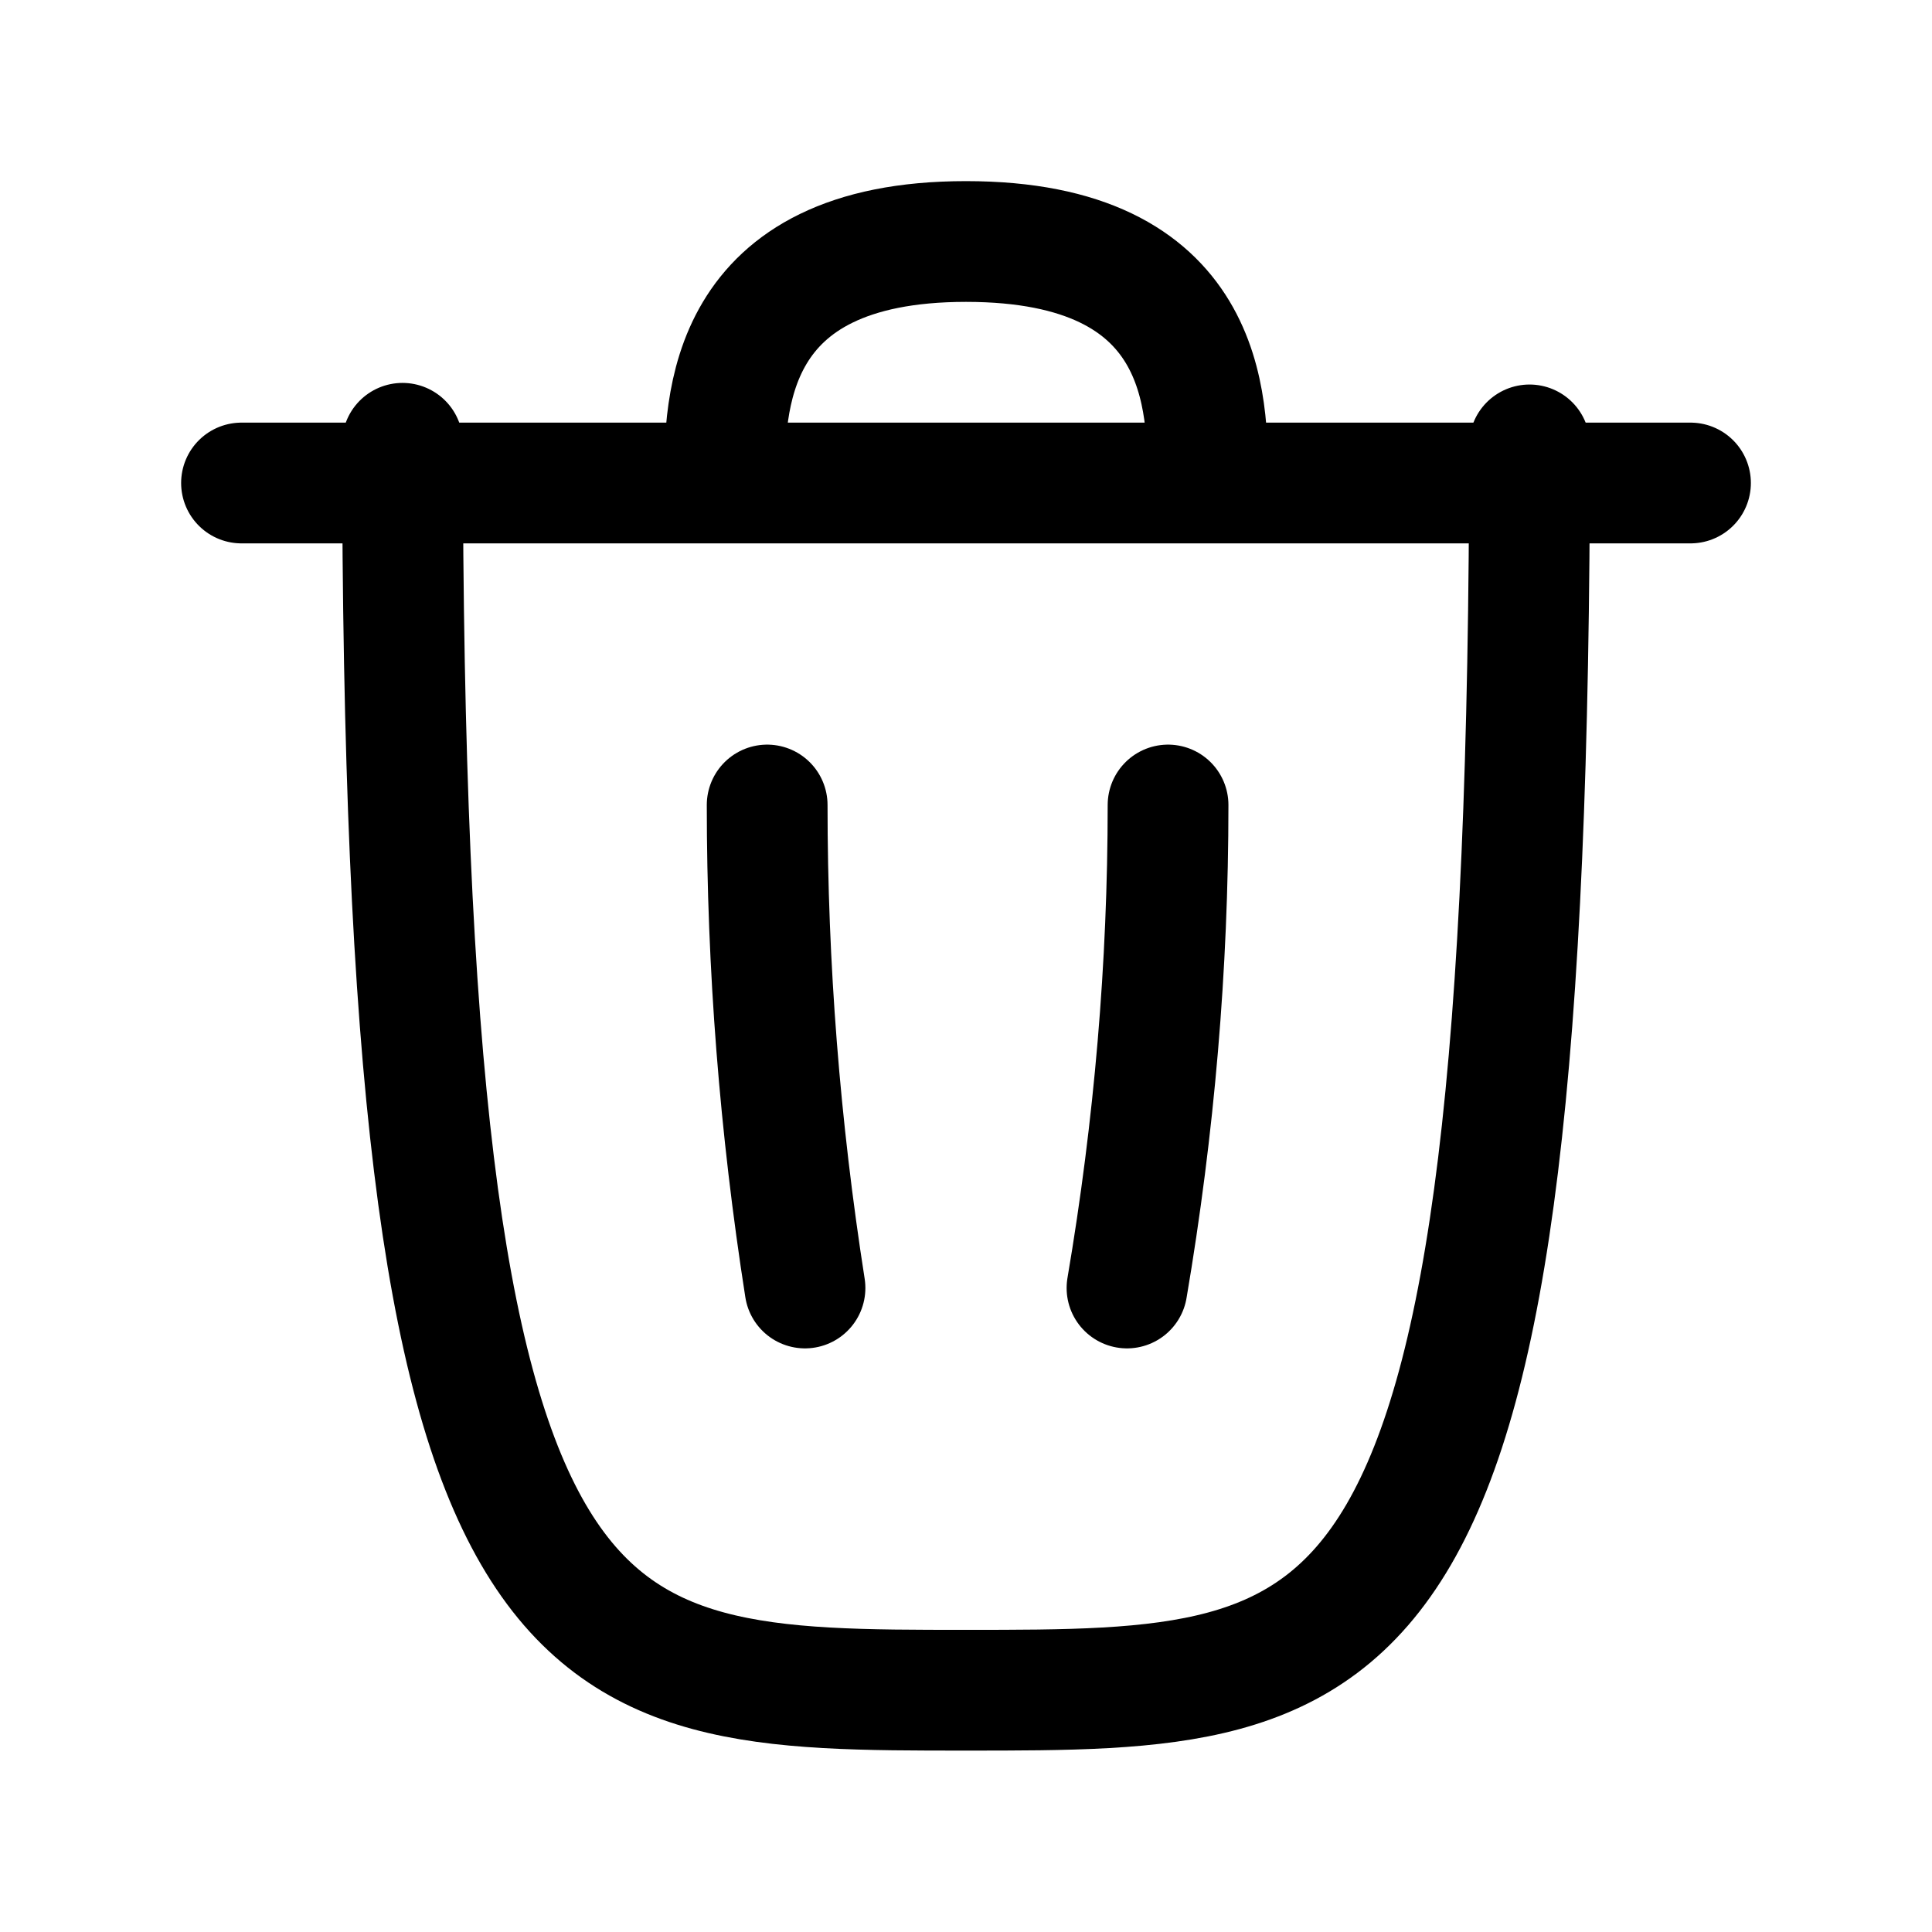
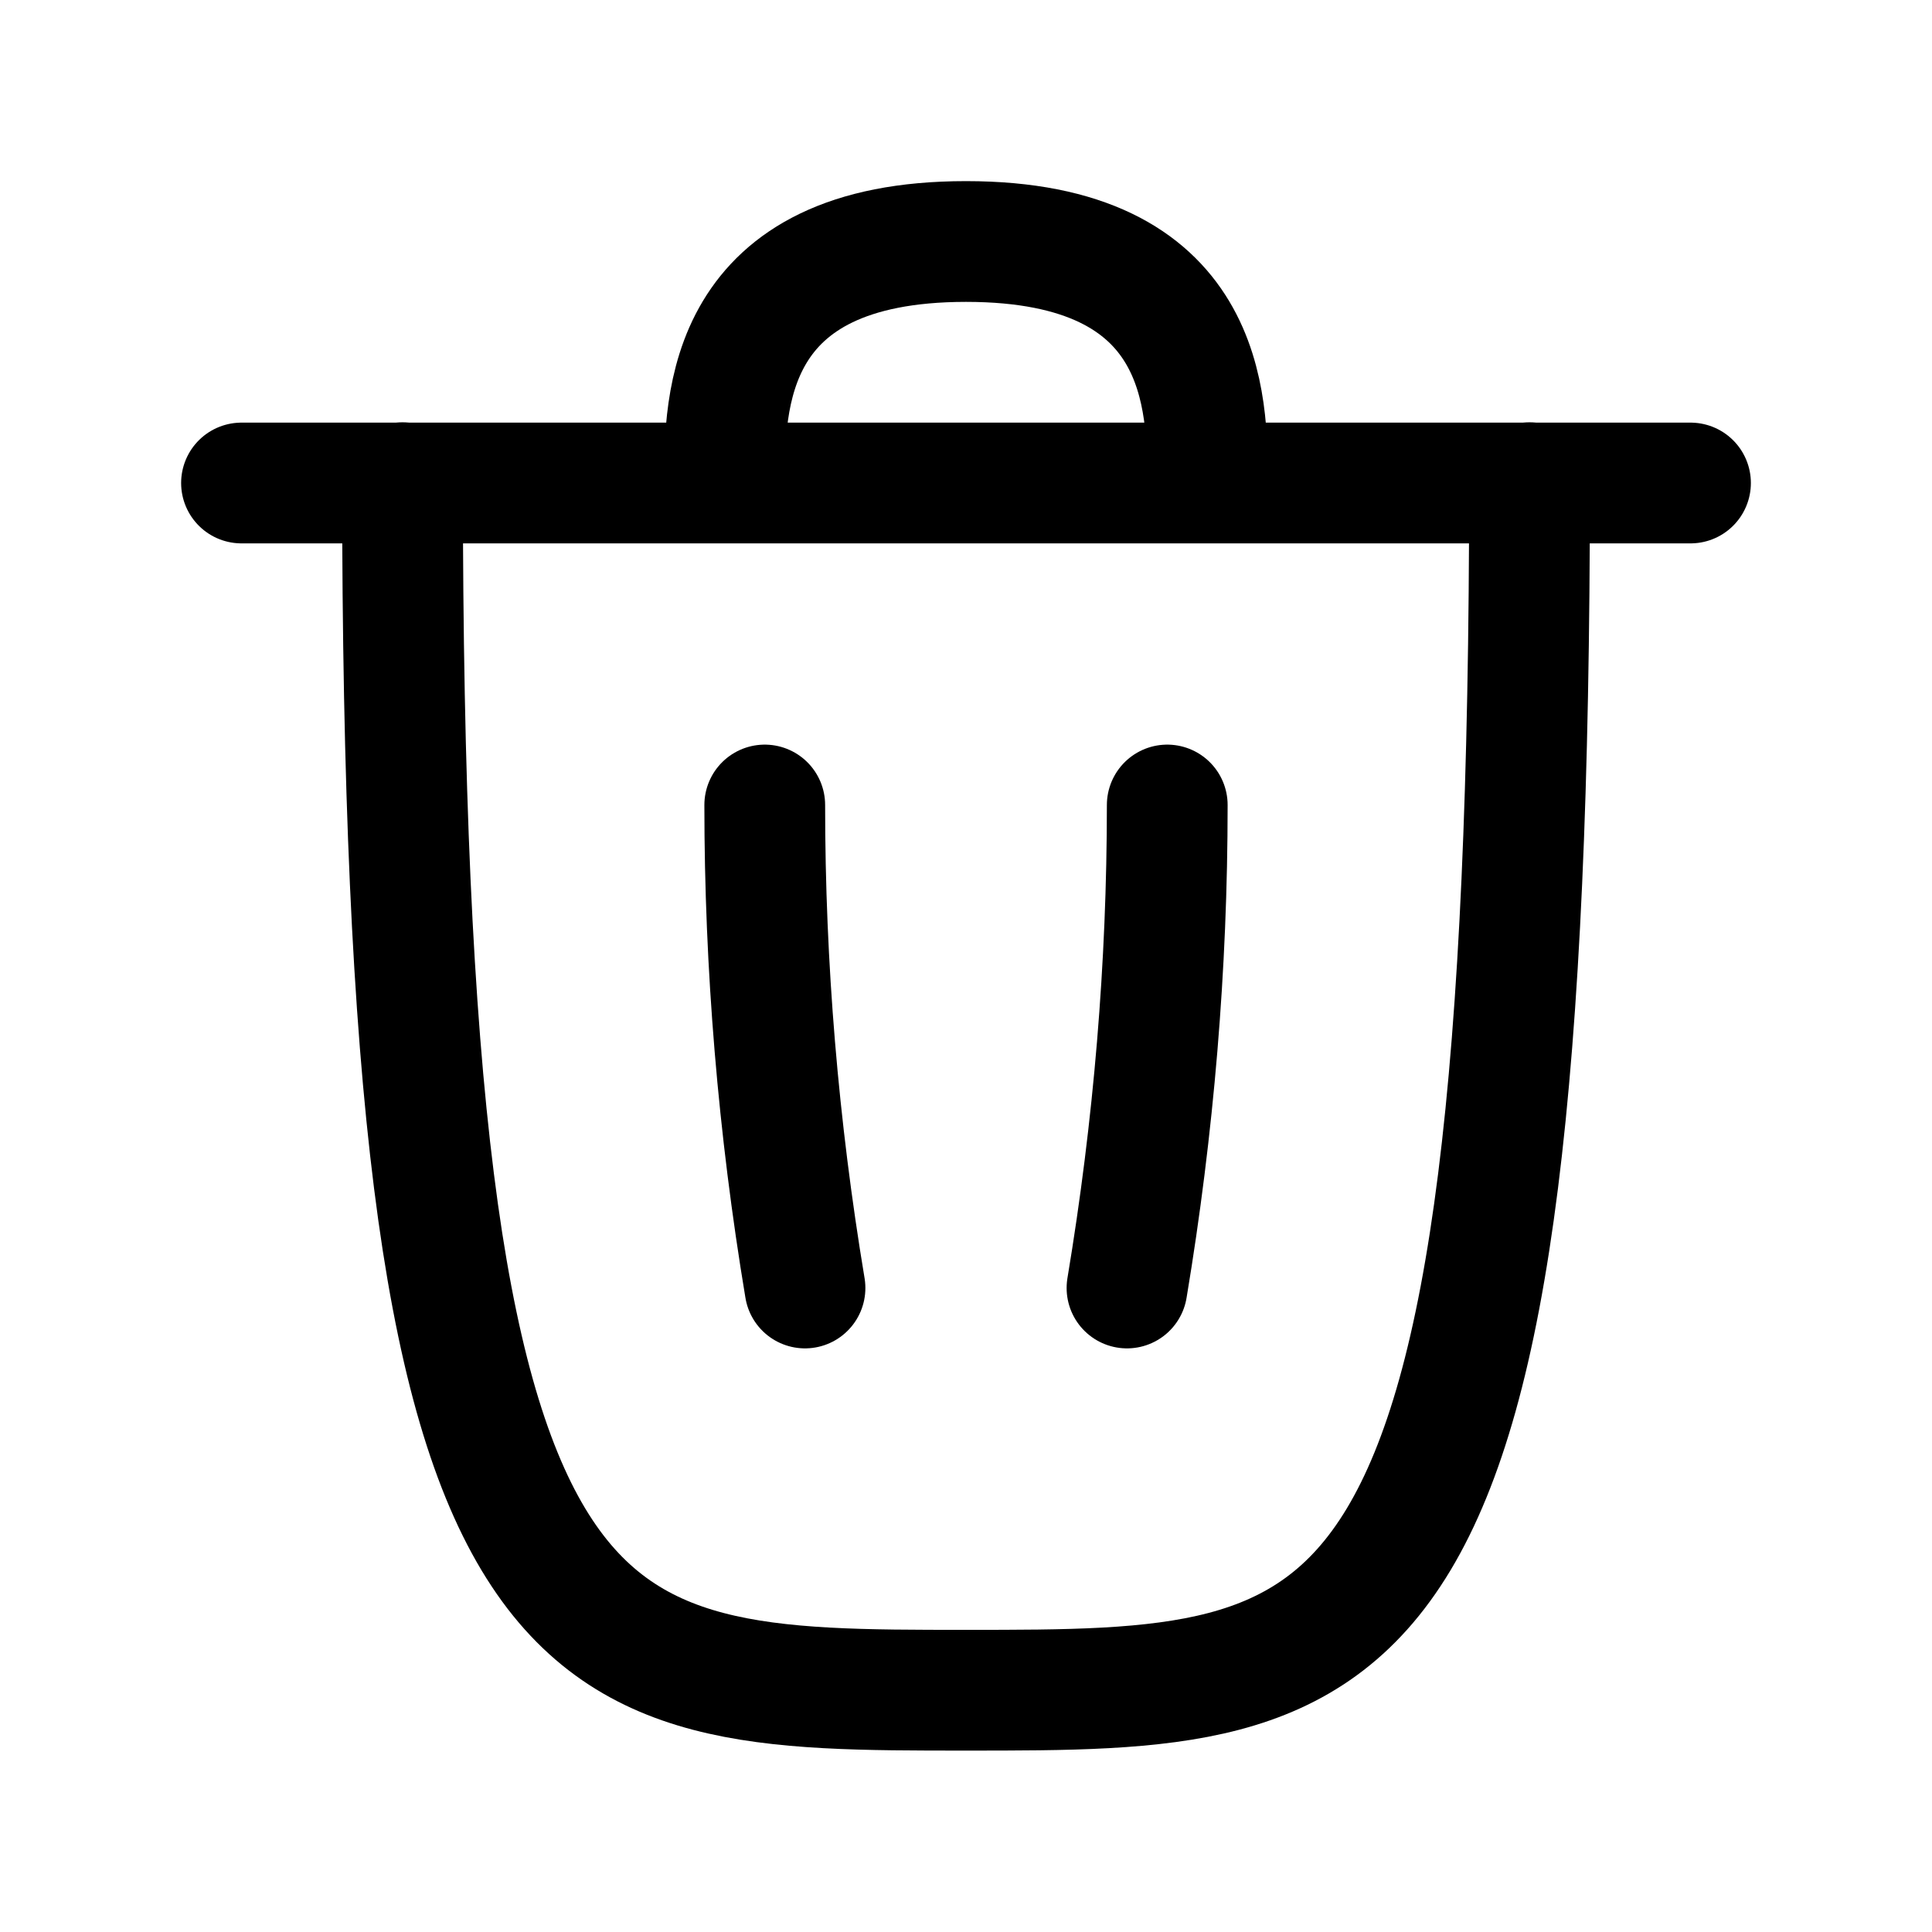
<svg fill="none" stroke="currentColor" stroke-linecap="round" stroke-linejoin="round" stroke-width="1.5" viewBox="0 0 24 24" width="24" height="24">
-   <g>
-     <path d="M-66.49-53C-51-53-51-55-51-60s0-7-15.47-7" transform="matrix(0 .99999 -1.00002 0 -48.001 71.996)" />
-     <path d="M3 6h18M9 6c0-.97 0-3 3-3s3.01 2 3 3m-5.47 4q0 3 .47 6m4.51-6q0 3-.51 6" />
-   </g>
+   <path d="M-66-53c15 0 15-2 15-7s0-7-15-7" transform="matrix(0 .99999 -1.00002 0 -48.001 71.996)" />
+   <path d="M3 6h18M9 6c0-1 0-3 3-3s3 2 3 3m-5.5 4q0 3 .5 6m4.5-6q0 3-.5 6" />
</svg>
